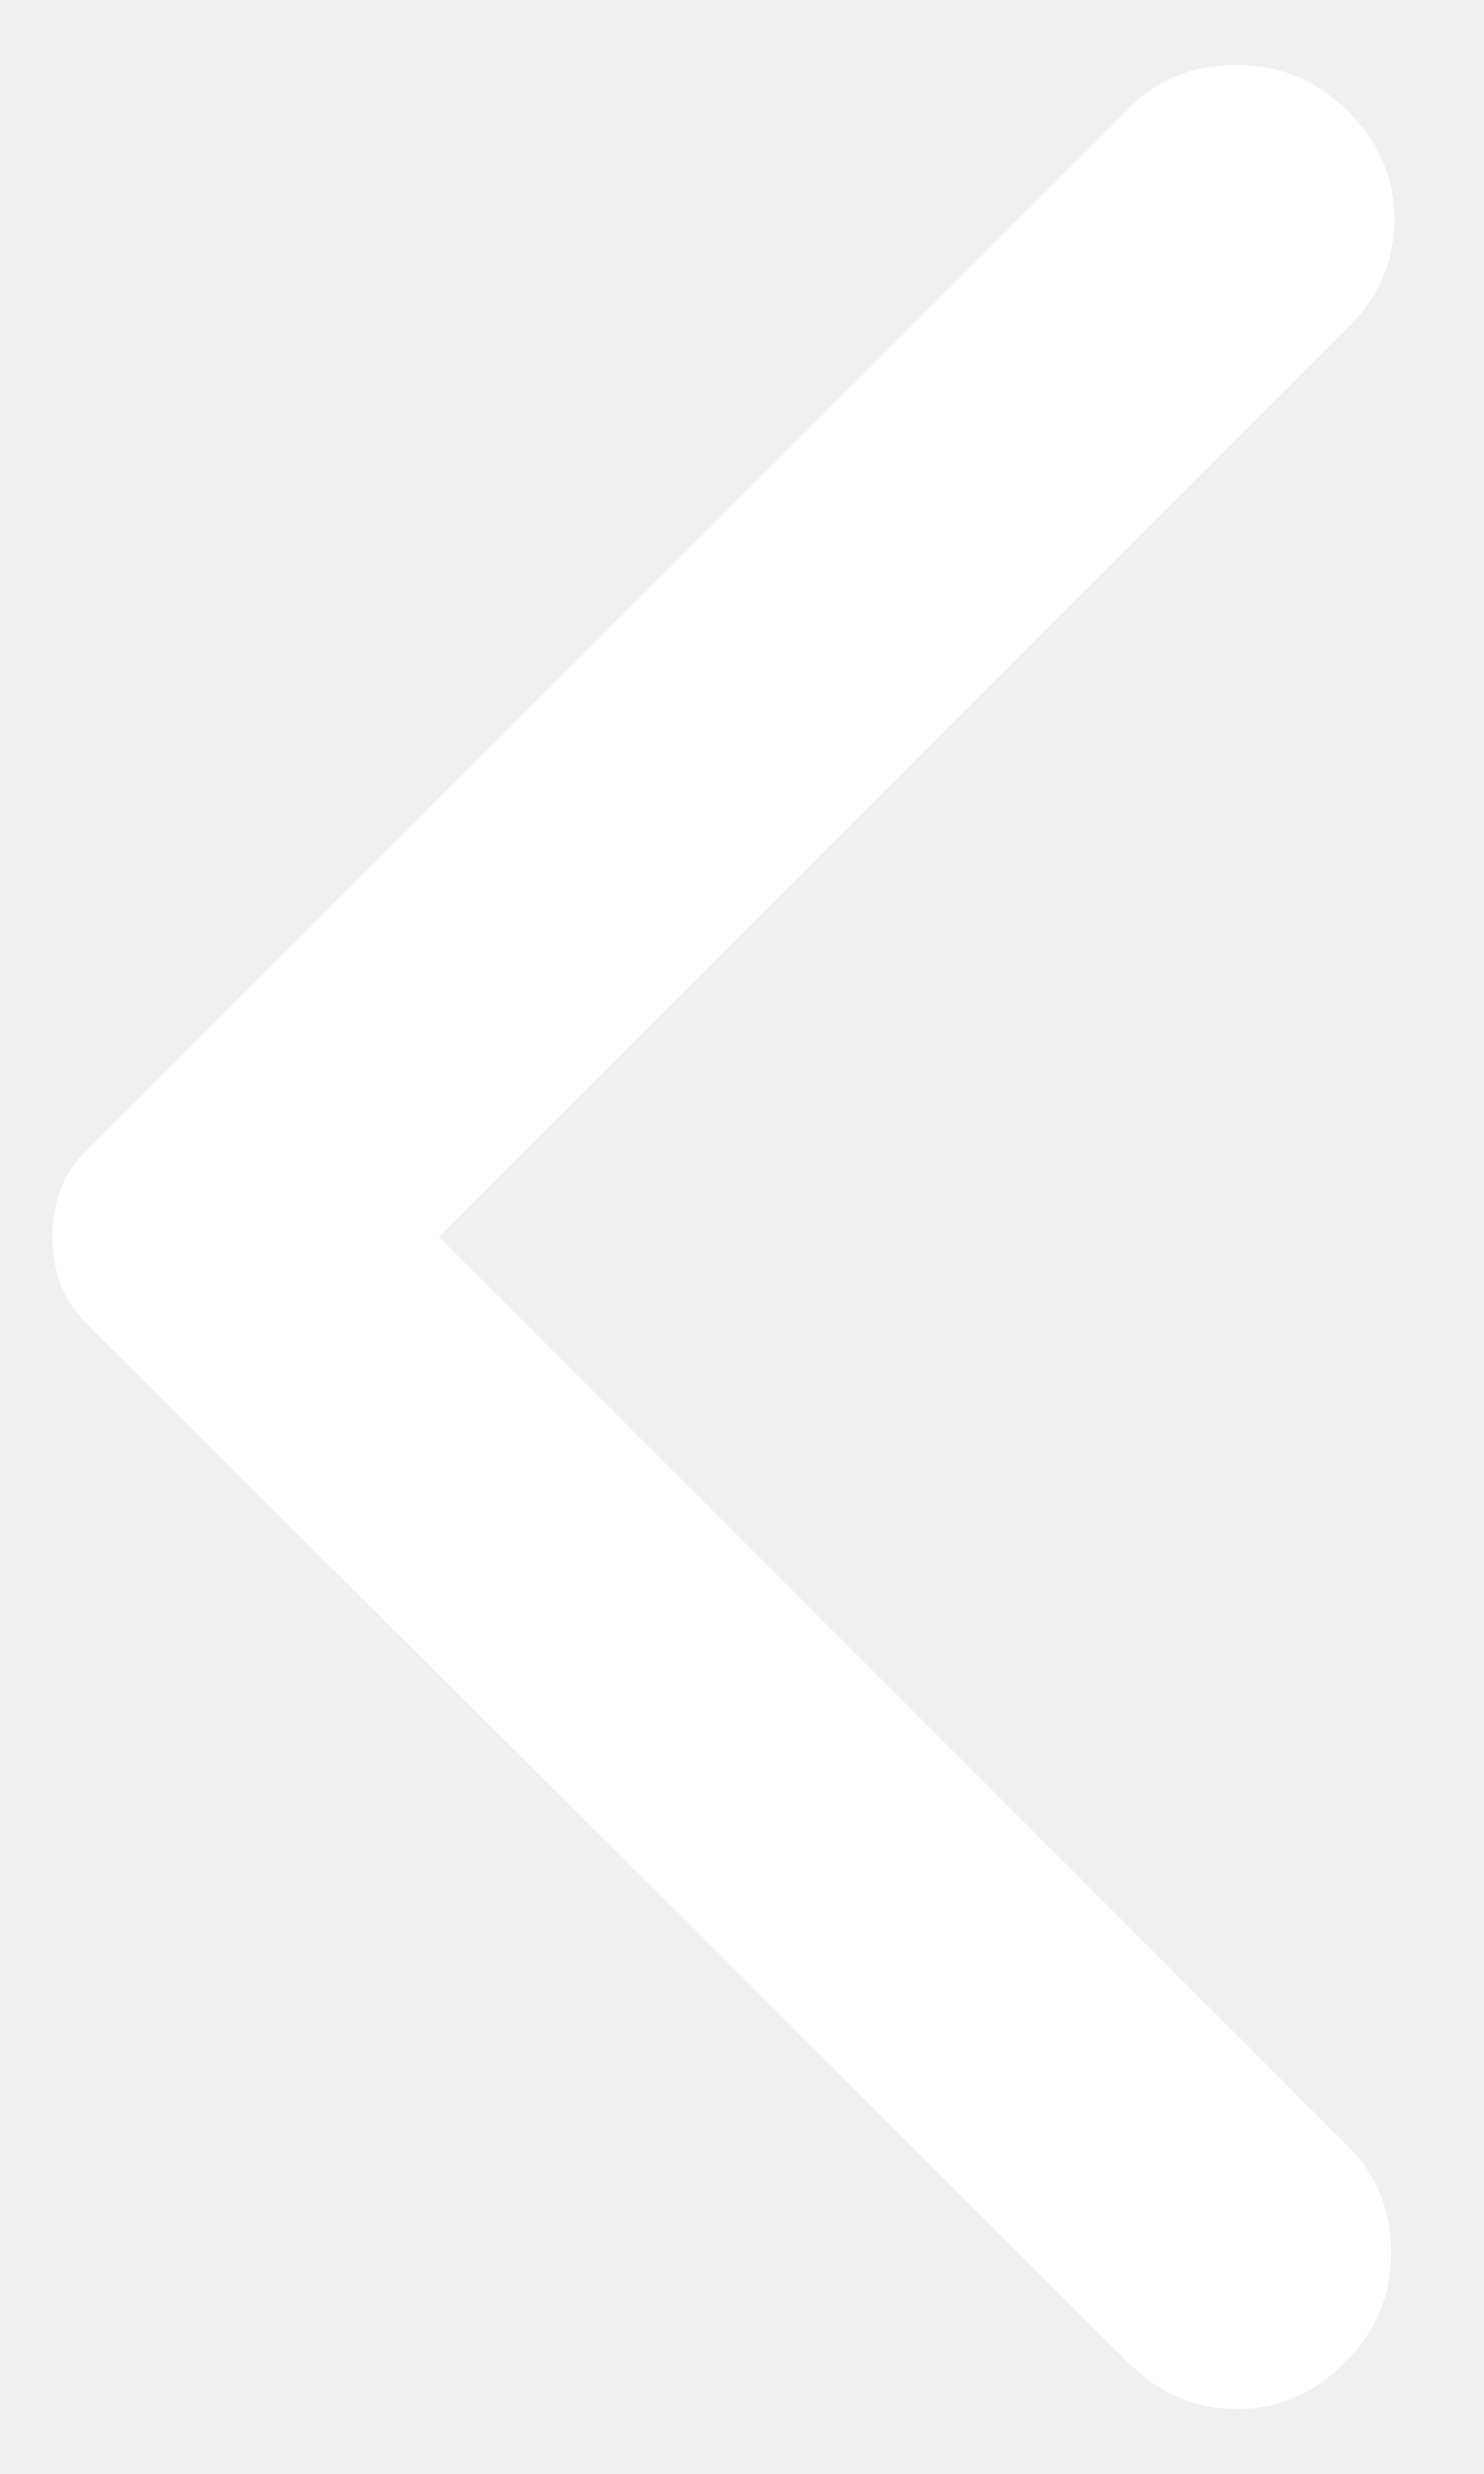
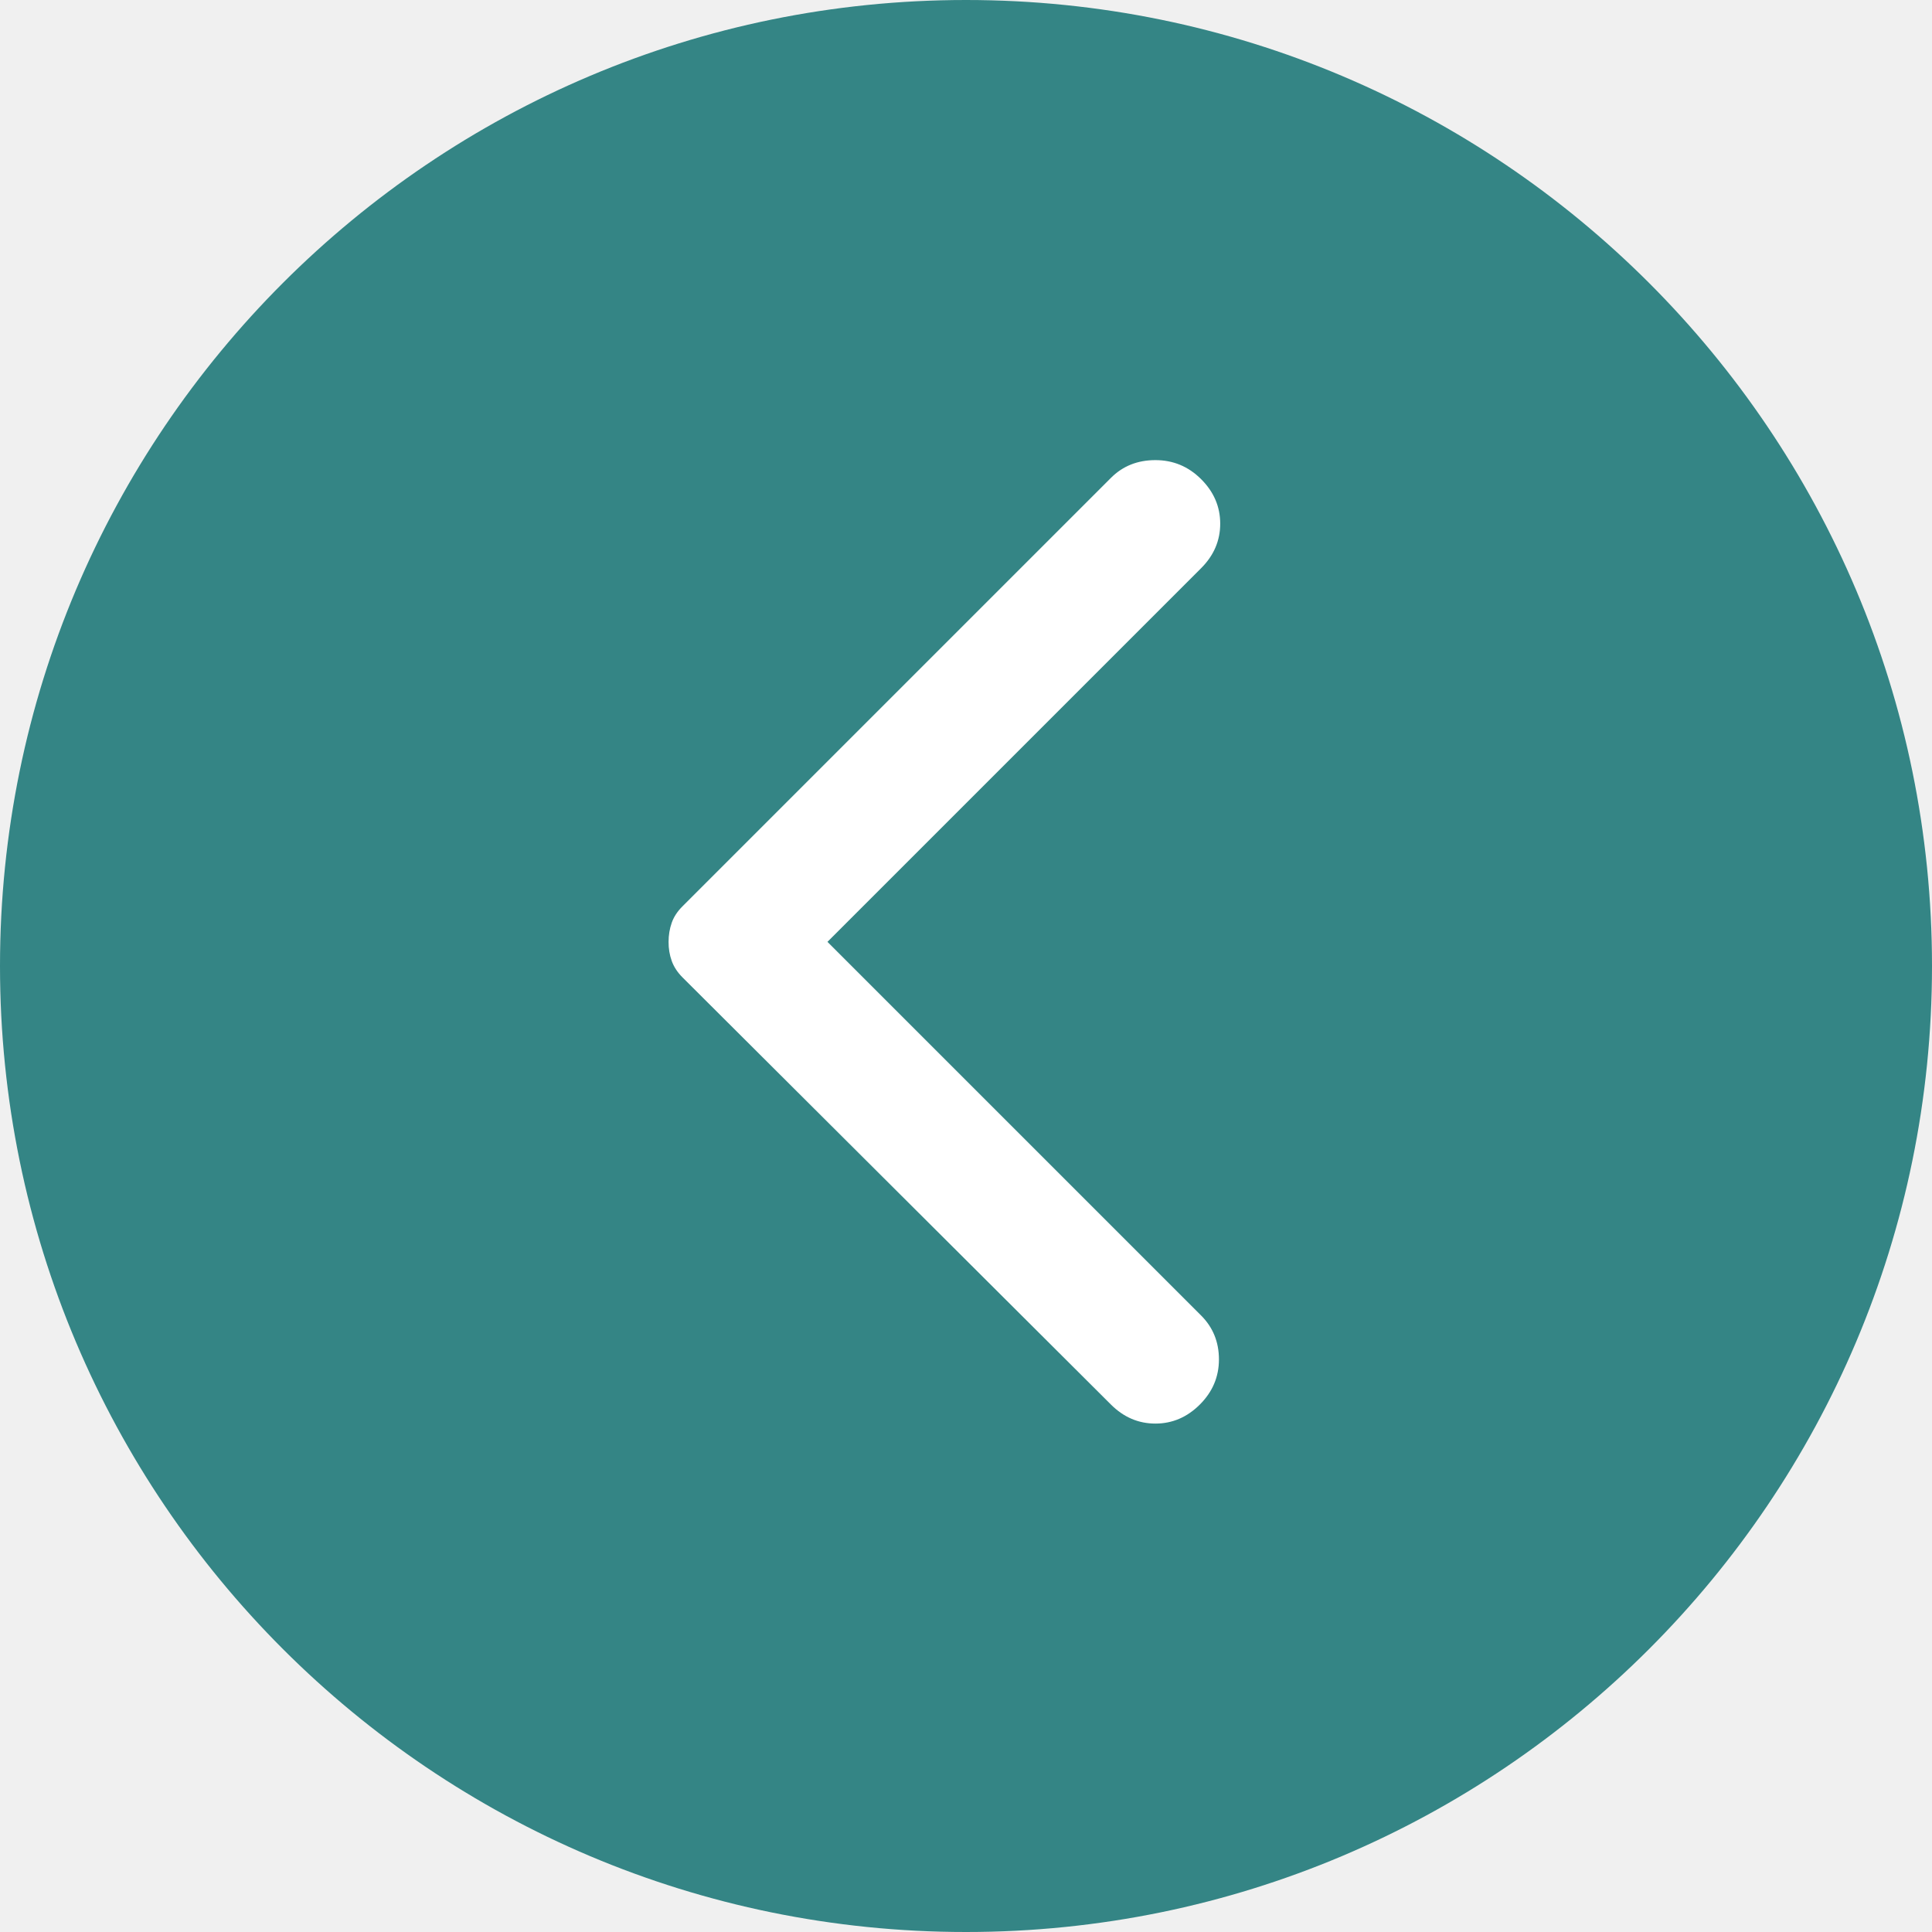
- <svg xmlns="http://www.w3.org/2000/svg" width="12" height="20" viewBox="0 0 12 20" fill="none">
-   <path d="M9.125 19.1L0.7 10.7C0.6 10.6 0.529 10.492 0.487 10.375C0.445 10.258 0.424 10.133 0.425 10C0.425 9.867 0.446 9.742 0.487 9.625C0.528 9.508 0.599 9.4 0.7 9.3L9.125 0.875C9.358 0.642 9.65 0.525 10 0.525C10.35 0.525 10.65 0.65 10.9 0.9C11.15 1.15 11.275 1.442 11.275 1.775C11.275 2.108 11.15 2.4 10.9 2.65L3.55 10L10.9 17.35C11.133 17.583 11.25 17.871 11.25 18.213C11.25 18.555 11.125 18.851 10.875 19.1C10.625 19.35 10.333 19.475 10 19.475C9.667 19.475 9.375 19.35 9.125 19.1Z" fill="white" />
+ <svg xmlns="http://www.w3.org/2000/svg" width="38" height="38" viewBox="0 0 38 38" fill="none">
+   <circle cx="19" cy="19" r="19" transform="rotate(-180 19 19)" fill="#348585" />
+   <path d="M21.85 27.625L13.425 19.225C13.325 19.125 13.254 19.017 13.212 18.9C13.17 18.783 13.149 18.658 13.15 18.525C13.15 18.392 13.171 18.267 13.212 18.15C13.253 18.033 13.324 17.925 13.425 17.825L21.85 9.4C22.083 9.166 22.375 9.05 22.725 9.05C23.075 9.05 23.375 9.175 23.625 9.425C23.875 9.675 24 9.966 24 10.3C24 10.633 23.875 10.925 23.625 11.175L16.275 18.525L23.625 25.875C23.858 26.108 23.975 26.396 23.975 26.738C23.975 27.08 23.85 27.375 23.6 27.625C23.35 27.875 23.058 28 22.725 28C22.392 28 22.1 27.875 21.85 27.625Z" fill="white" />
</svg>
